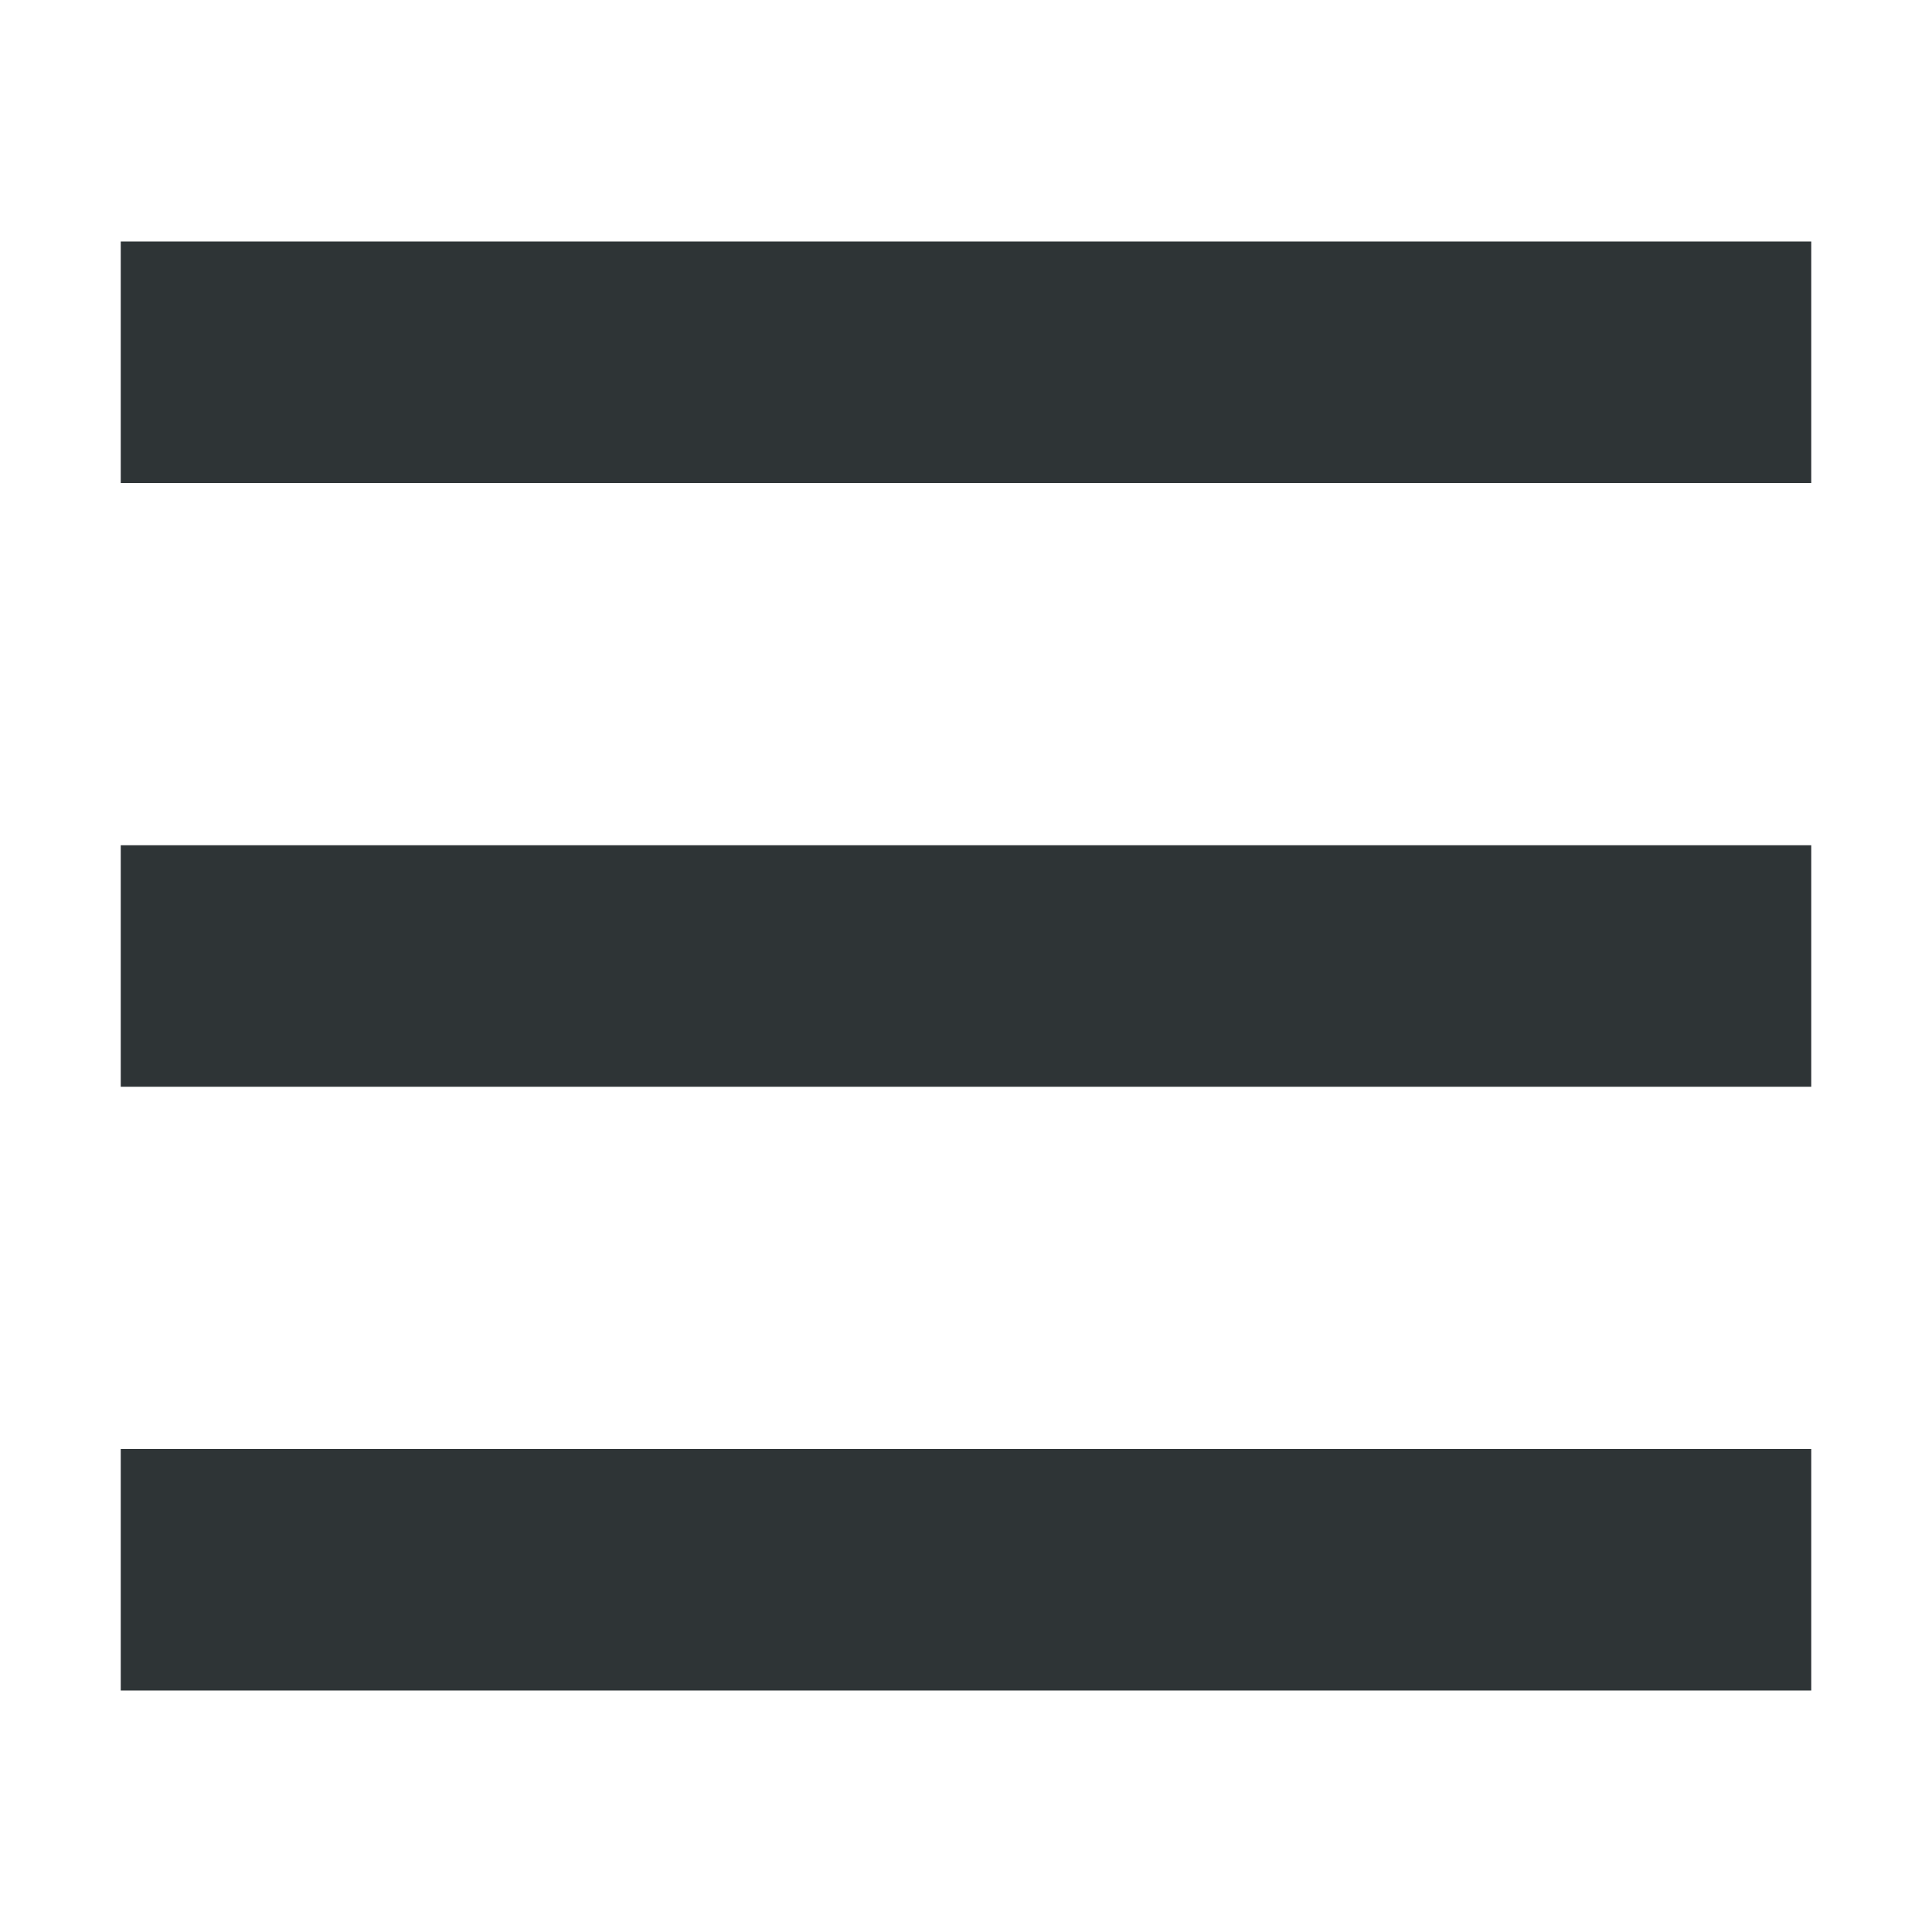
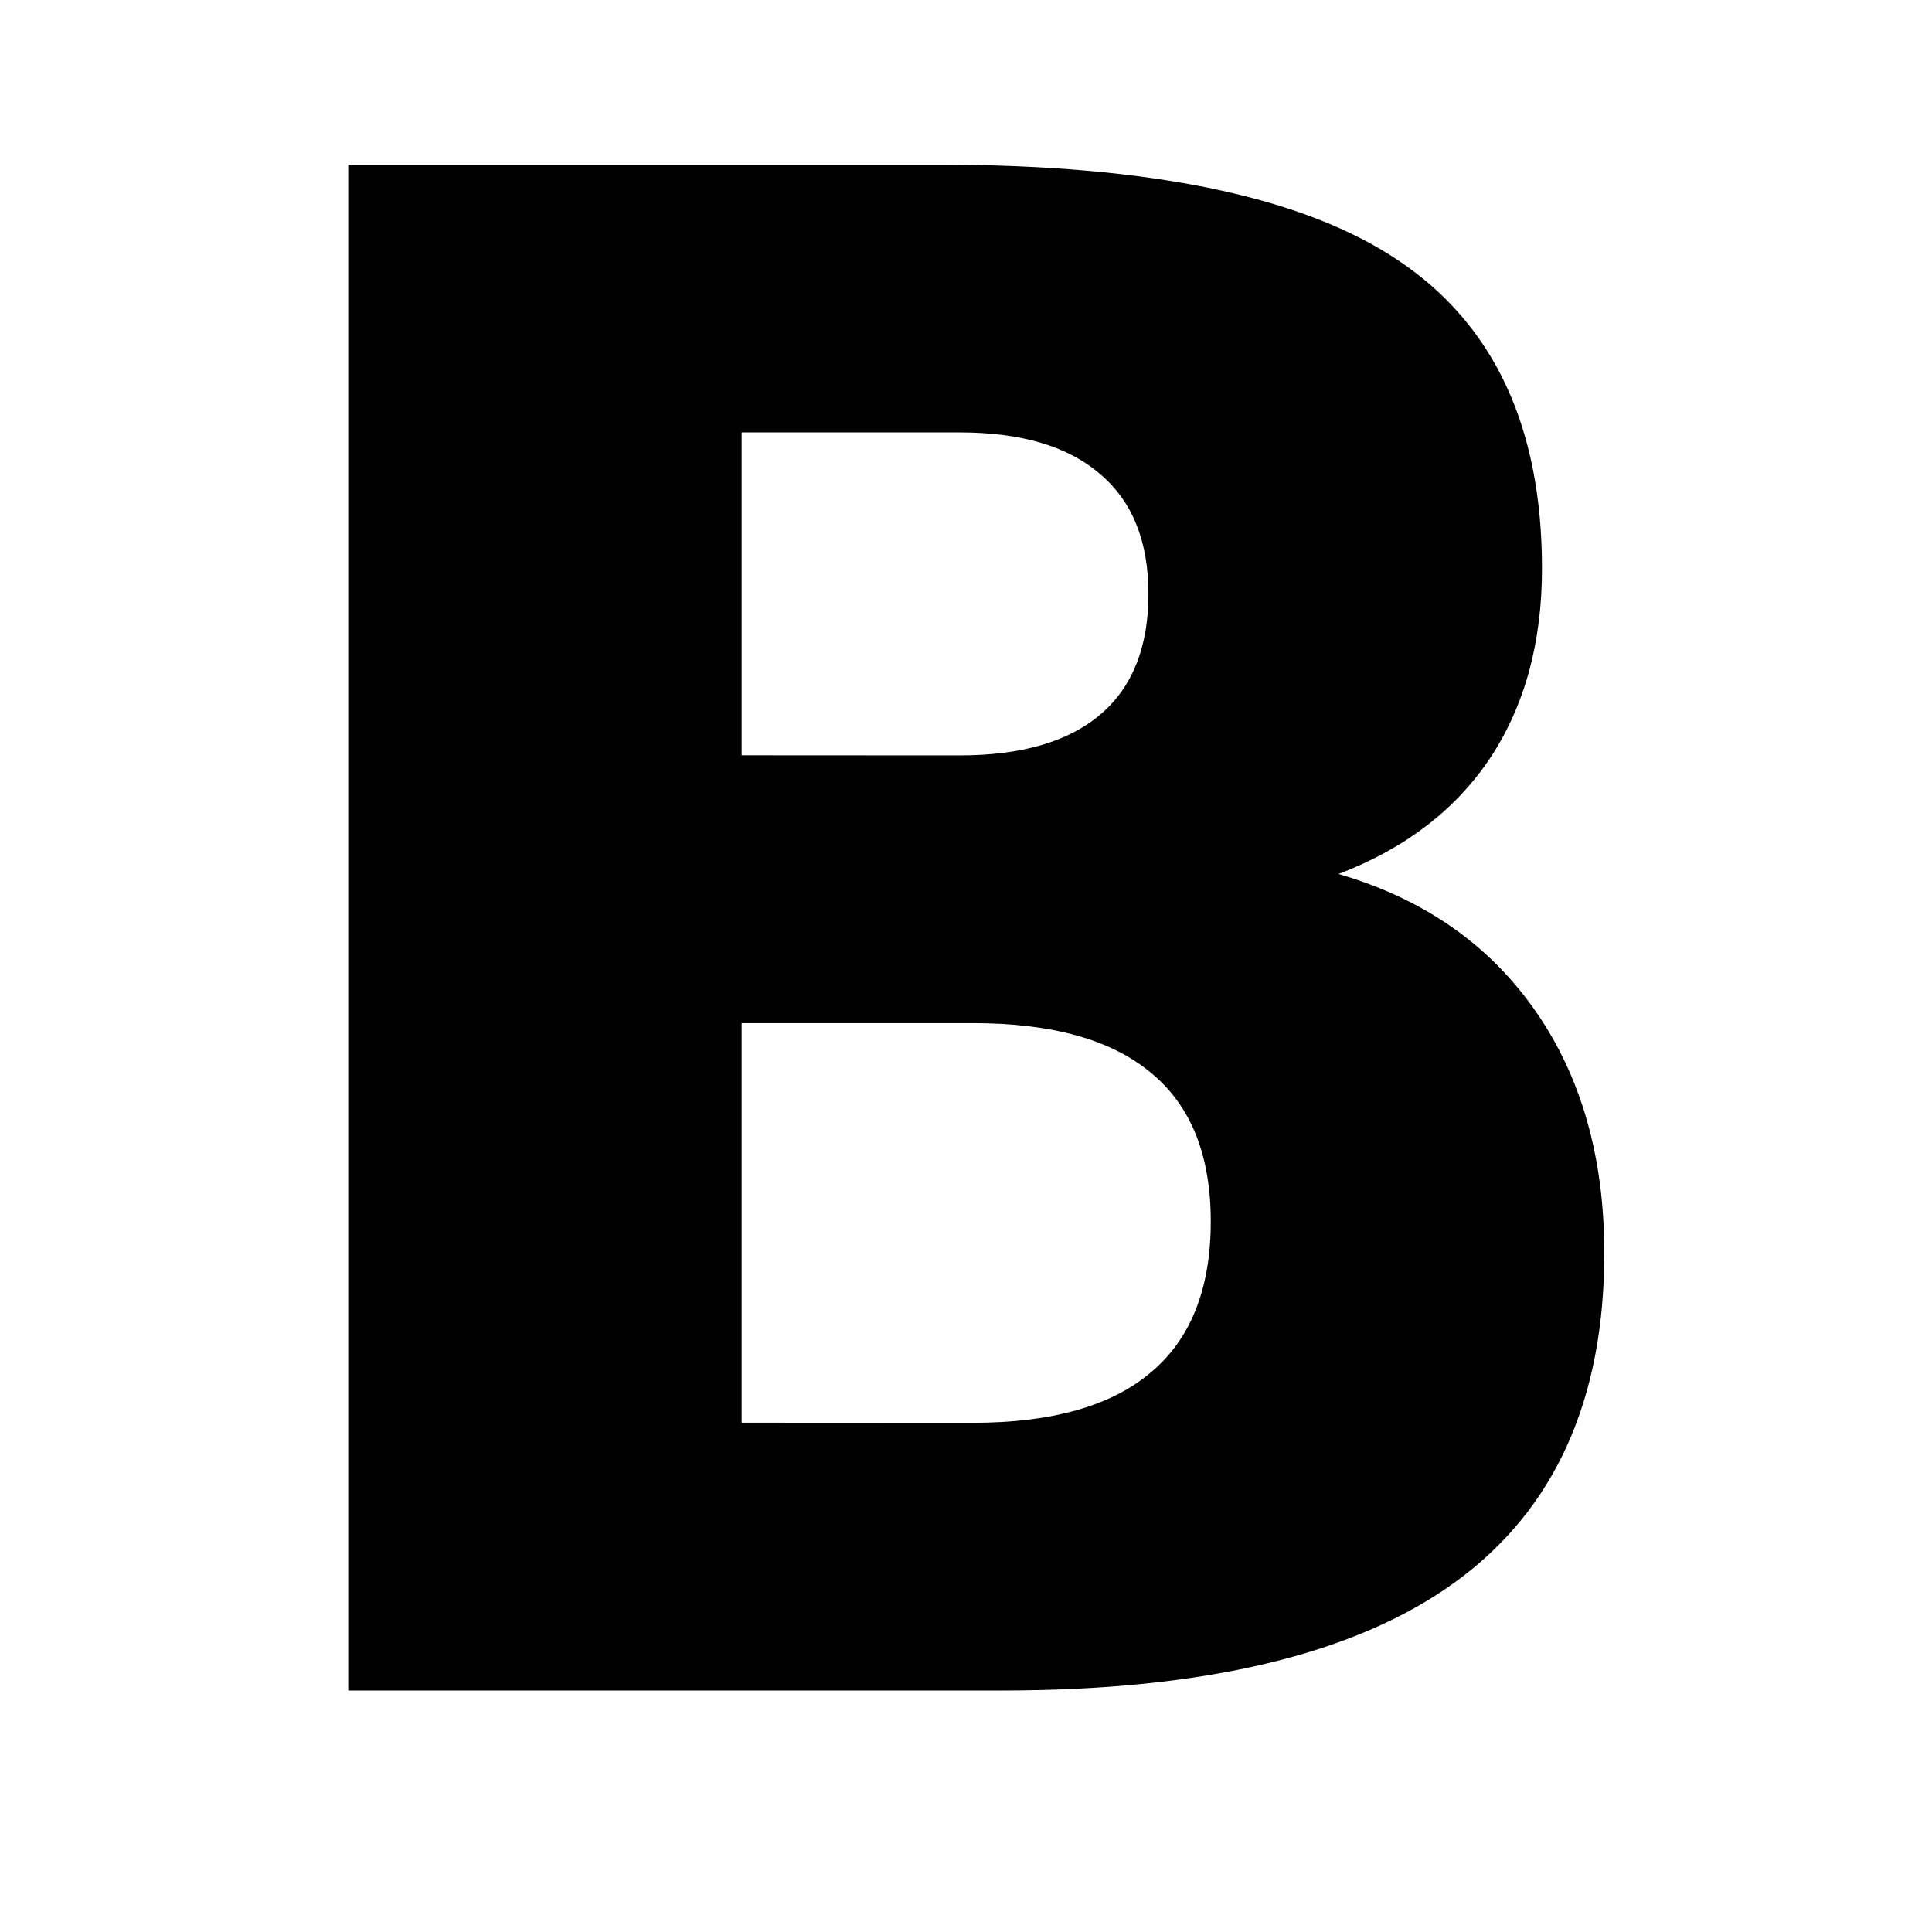
- <svg xmlns="http://www.w3.org/2000/svg" height="16px" viewBox="0 0 16 16" width="16px">
-   <g fill="#2e3436">
-     <path d="m 1 2 h 14 v 2 h -14 z m 0 0" />
-     <path d="m 1 7 h 14 v 2 h -14 z m 0 0" />
-     <path d="m 1 12 h 14 v 2 h -14 z m 0 0" />
-   </g>
+ <svg xmlns="http://www.w3.org/2000/svg" height="16px" viewBox="0 0 16 16" width="16px" version="1.1" id="svg3">
+   <defs id="defs3">
+     <rect x="-8.712" y="-3.168" width="30.547" height="23.306" id="rect1" />
+   </defs>
+   <path d="m 7.945,6.256 q 0.77,0 1.168,-0.339 0.398,-0.339 0.398,-0.999 0,-0.652 -0.398,-0.99 Q 8.715,3.581 7.945,3.581 H 6.142 v 2.674 z m 0.11,5.527 q 0.982,0 1.473,-0.415 0.499,-0.415 0.499,-1.253 0,-0.821 -0.491,-1.227 Q 9.045,8.473 8.055,8.473 H 6.142 v 3.309 z M 11.085,7.238 q 1.049,0.305 1.625,1.126 0.576,0.821 0.576,2.014 0,1.828 -1.236,2.725 Q 10.814,14 8.292,14 H 2.884 V 1.364 h 4.892 q 2.632,0 3.809,0.796 1.185,0.796 1.185,2.548 0,0.923 -0.432,1.574 -0.432,0.643 -1.253,0.956 z" id="text3" style="font-weight:bold;font-size:17.333px;font-family:'Droid Sans Tamil';-inkscape-font-specification:'Droid Sans Tamil Bold'" aria-label="B" />
+   <text xml:space="preserve" id="text1" style="fill:#000000;text-orientation:auto;-inkscape-font-specification:'Geologica Cursive Bold';font-family:'Geologica Cursive';font-size:16px;font-weight:bold;text-align:start;writing-mode:lr-tb;direction:ltr;white-space:pre;shape-inside:url(#rect1)" />
</svg>
